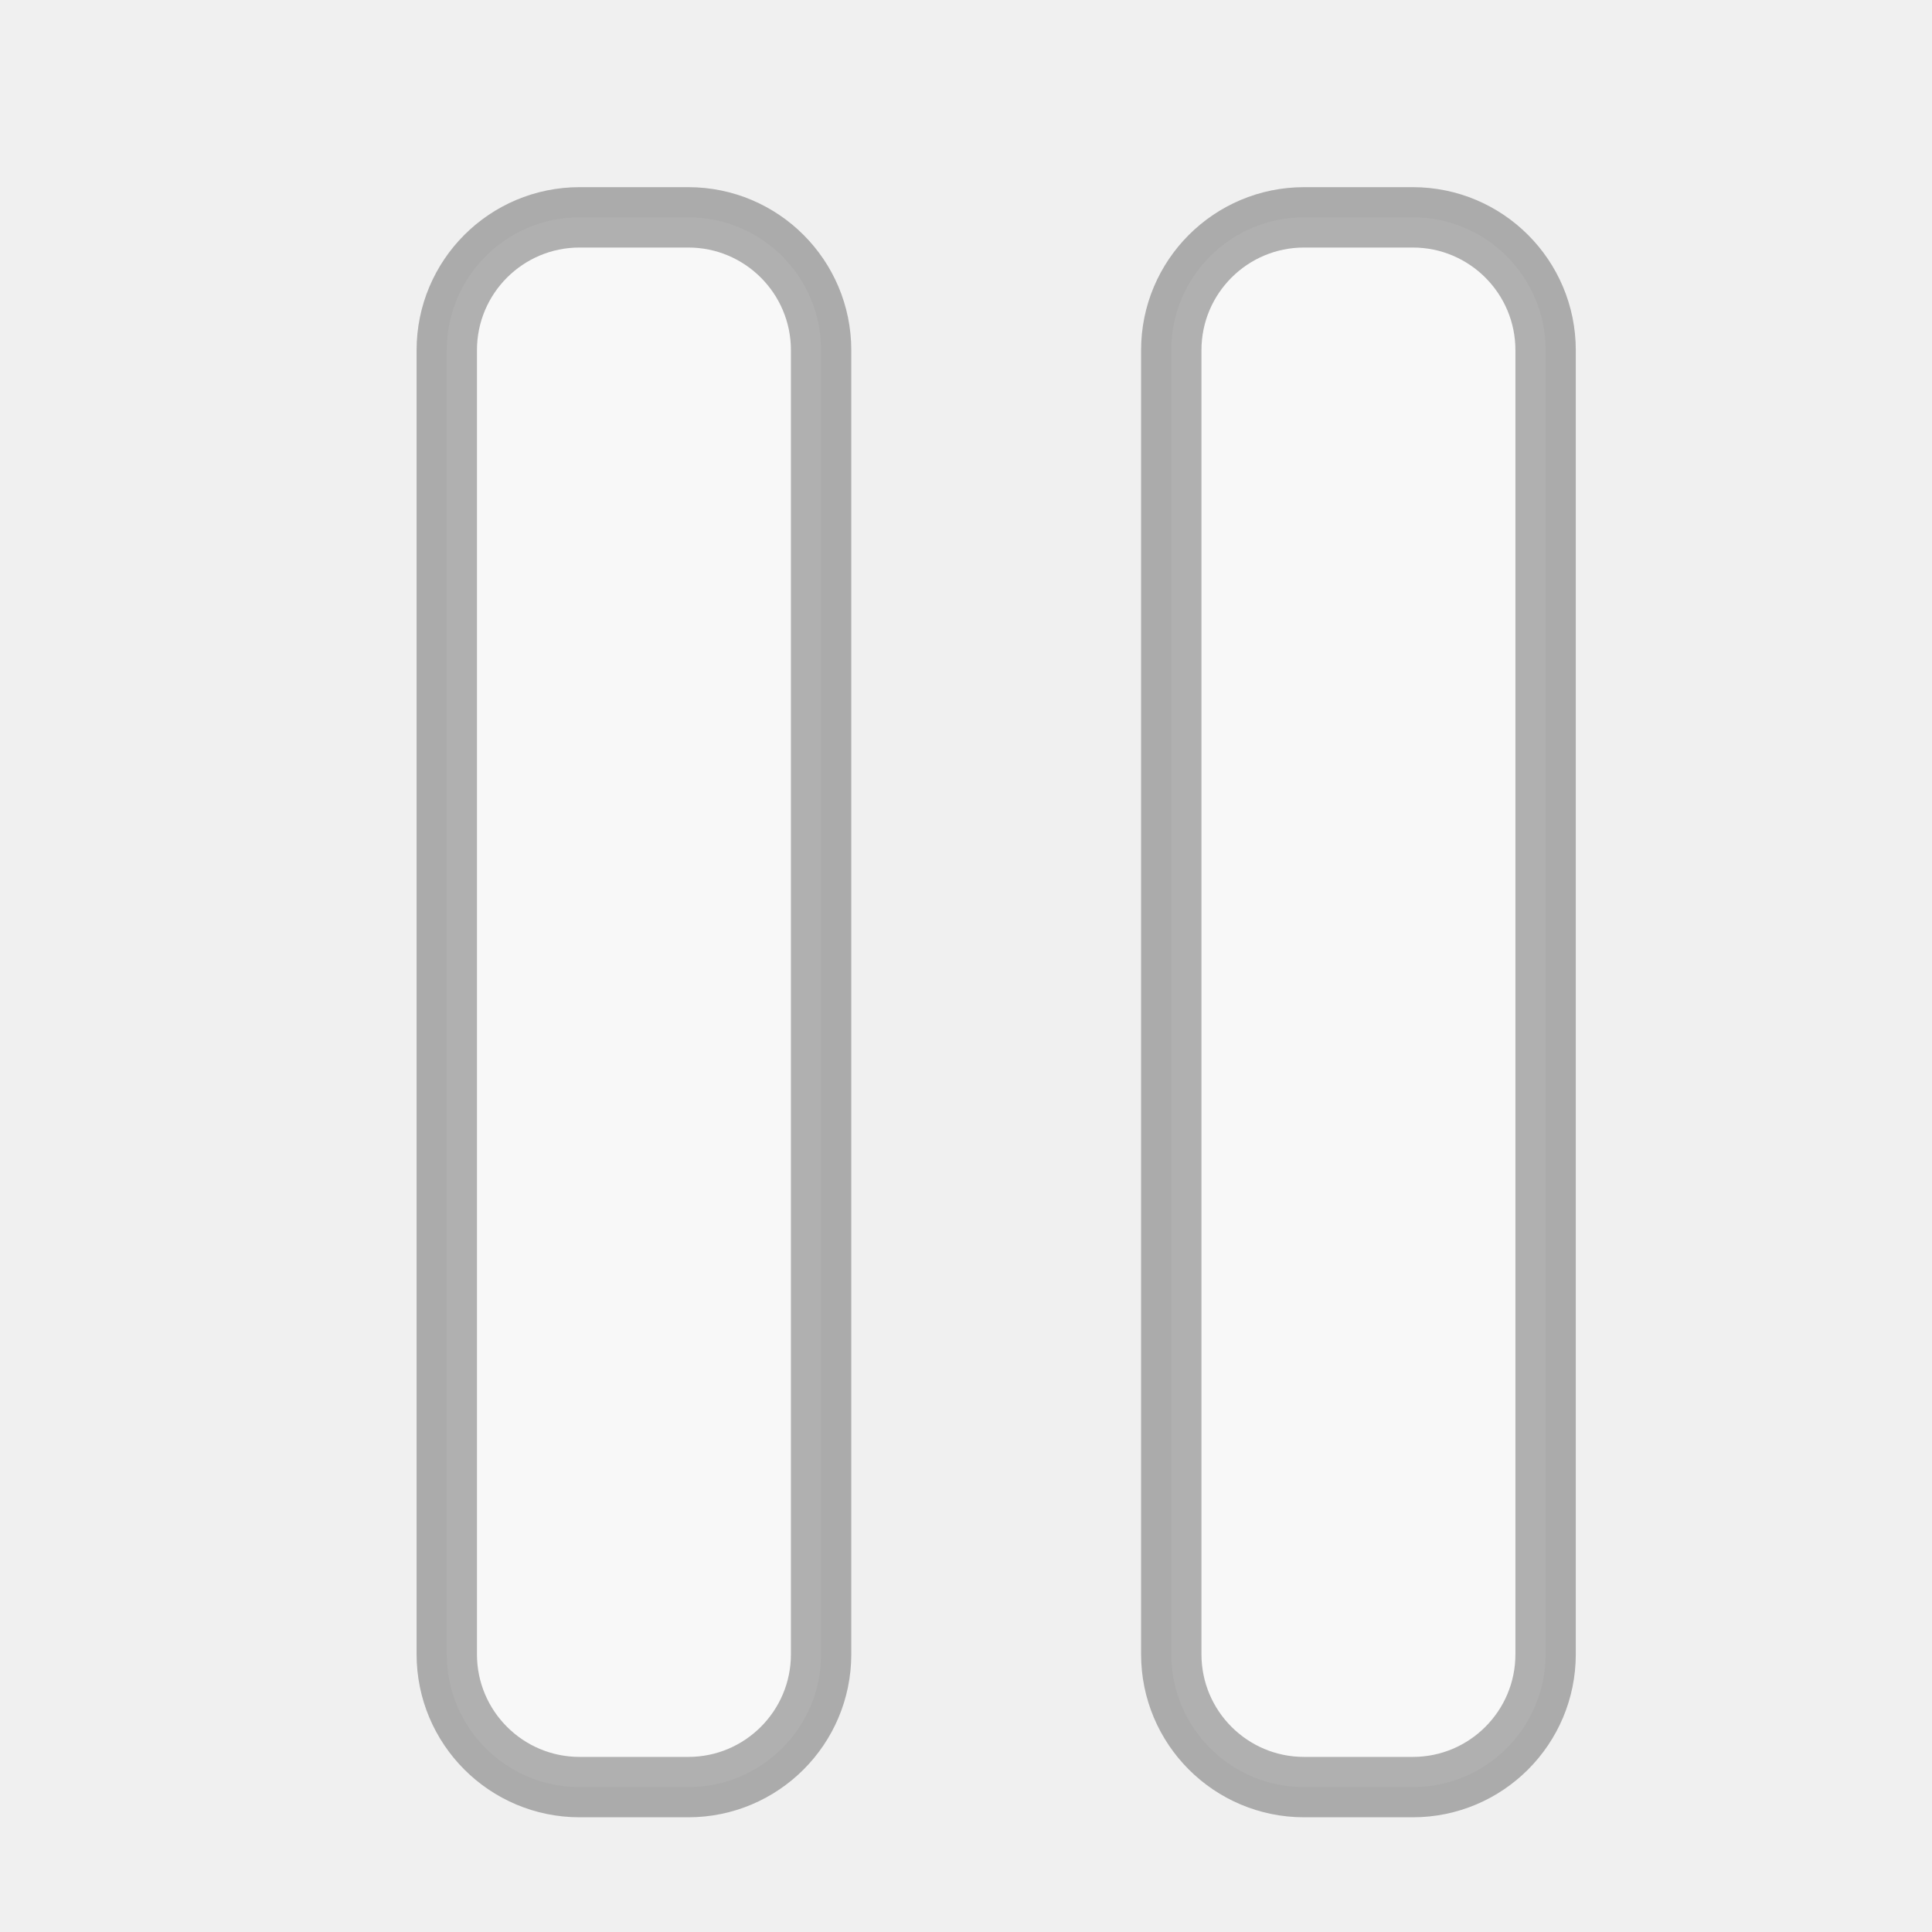
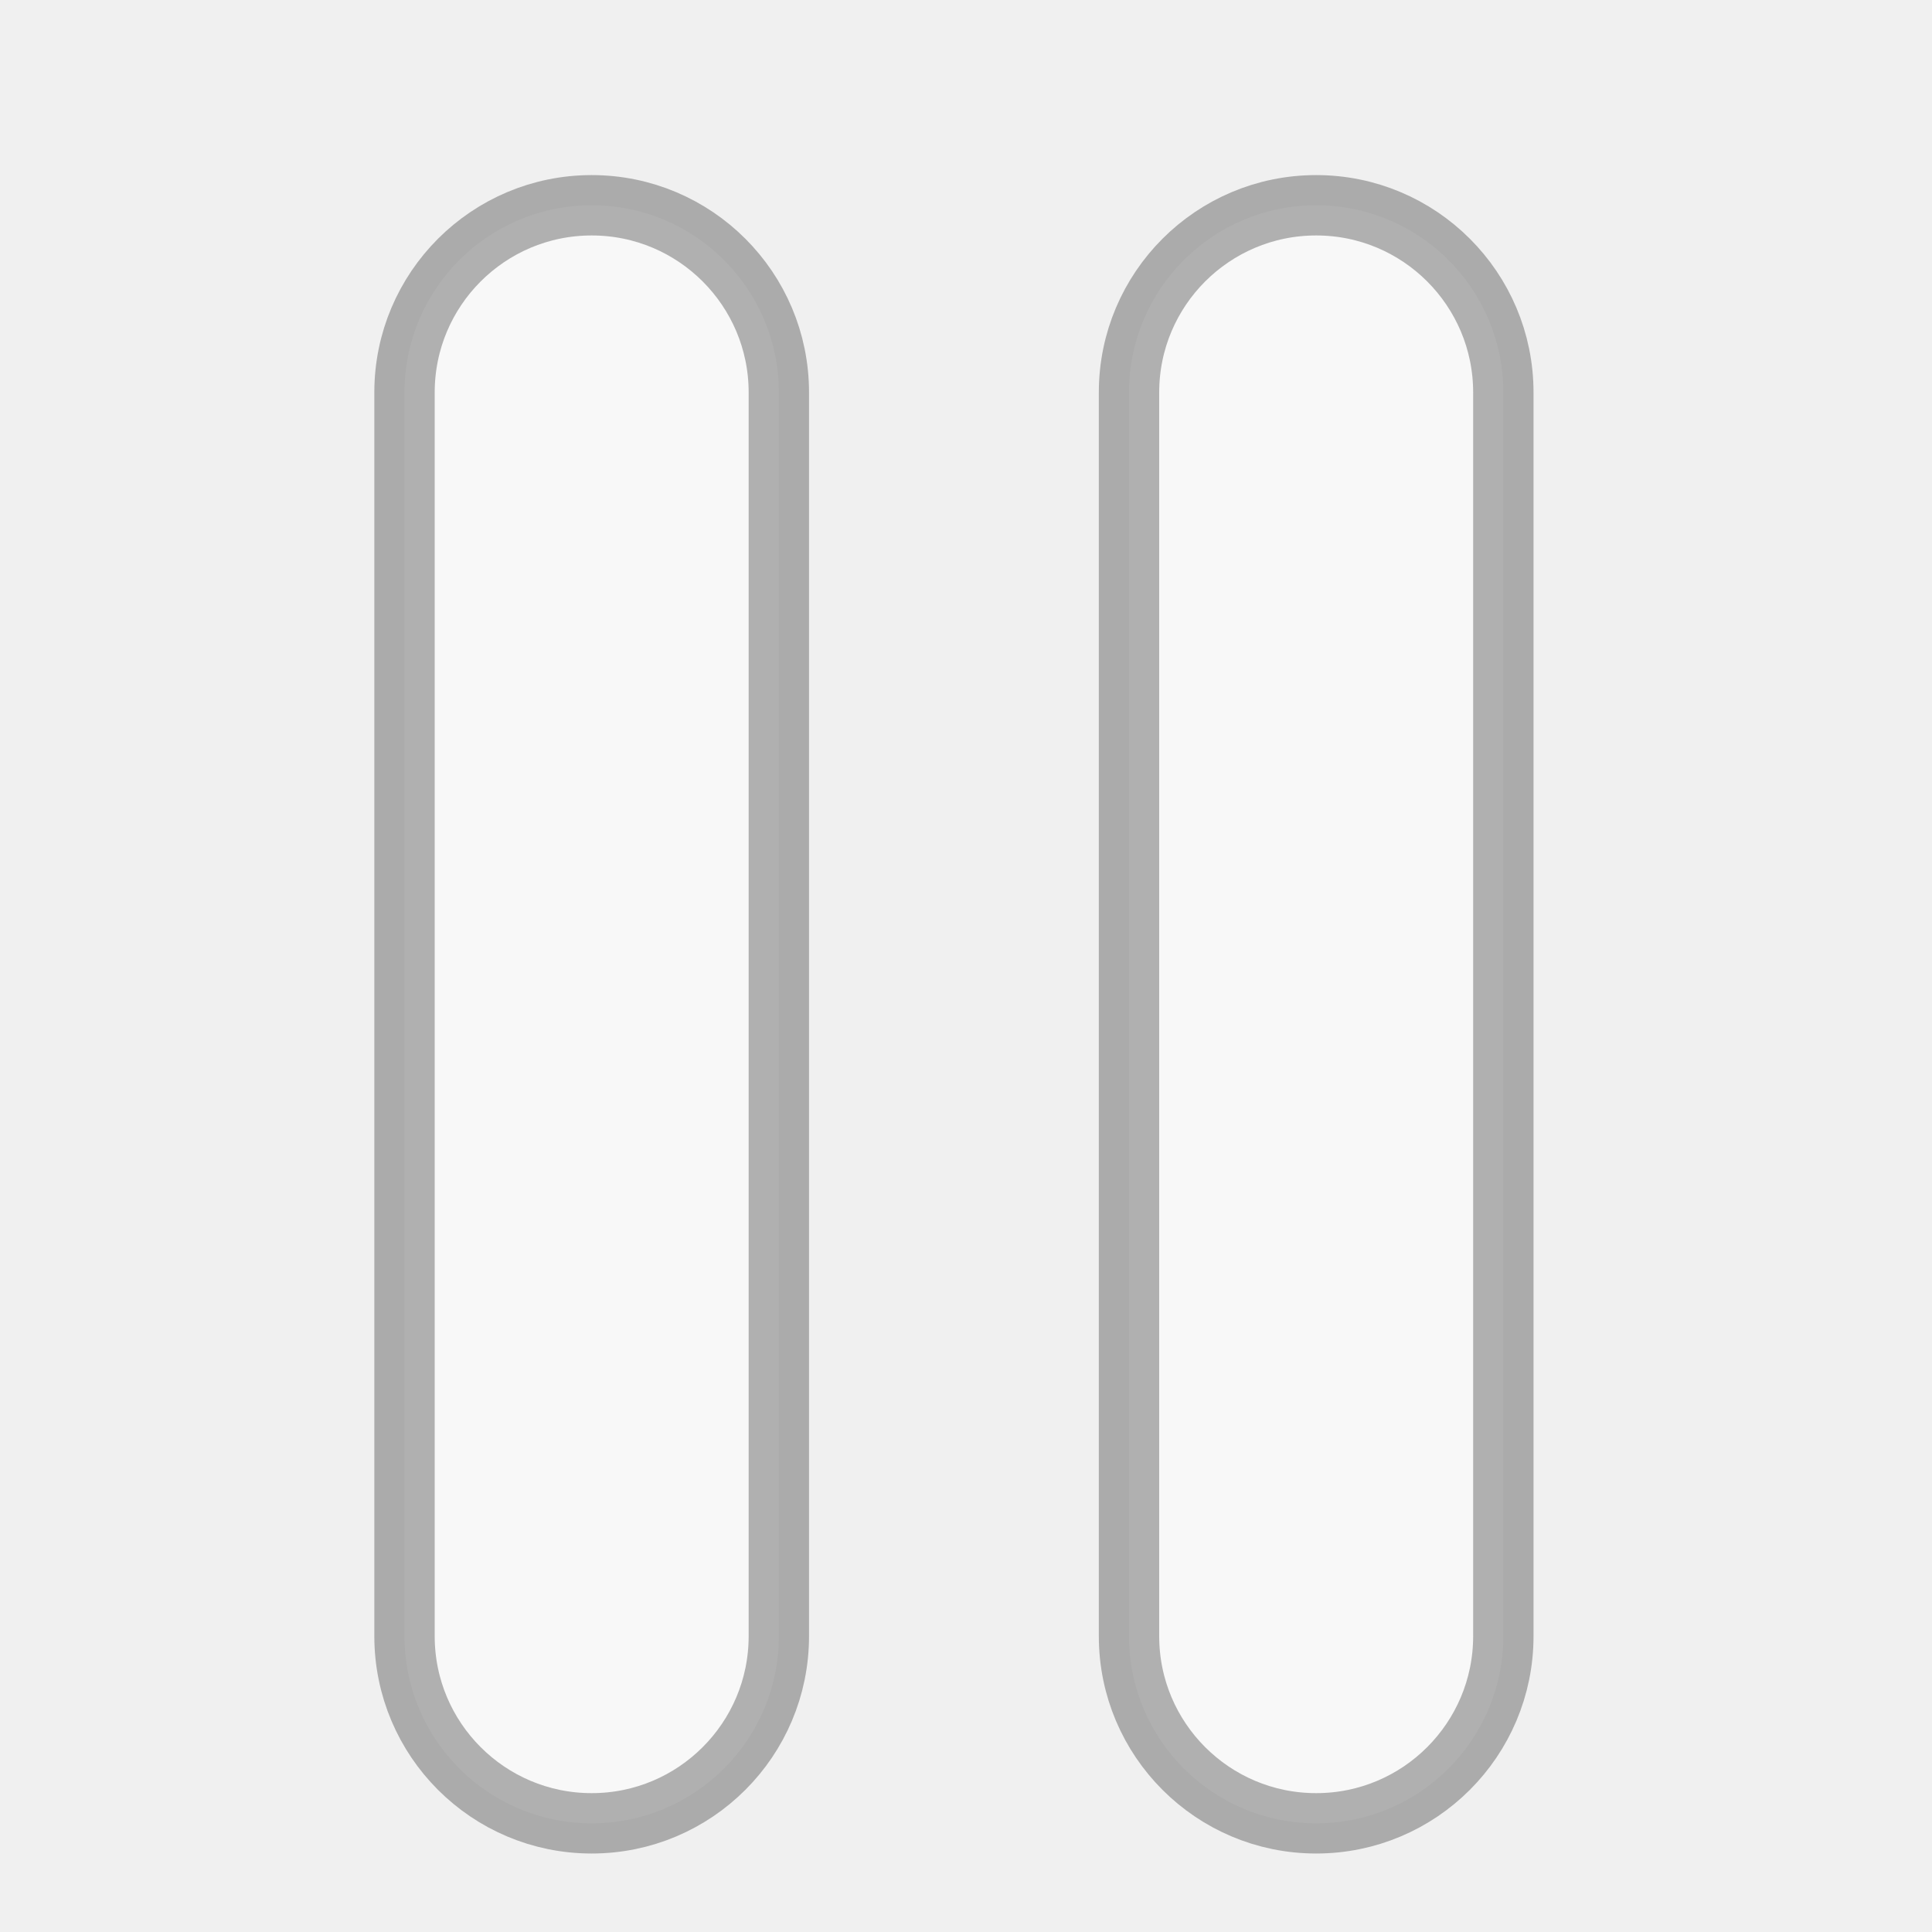
<svg xmlns="http://www.w3.org/2000/svg" width="32" height="32" viewBox="0 0 32 32">
  <g fill="#ffffff" fill-opacity="0.50" stroke="#212121" stroke-opacity="0.33" stroke-width="1">
-     <rect x="7.4" y="3.6" width="6.2" height="26" rx="2.2" />
-     <rect x="19.4" y="3.6" width="6.2" height="26" rx="2.2" />
+     <rect x="6.7" y="3.4" width="6.2" height="26.8" rx="3.1" />
+     <rect x="18.7" y="3.4" width="6.2" height="26.8" rx="3.1" />
  </g>
</svg>
